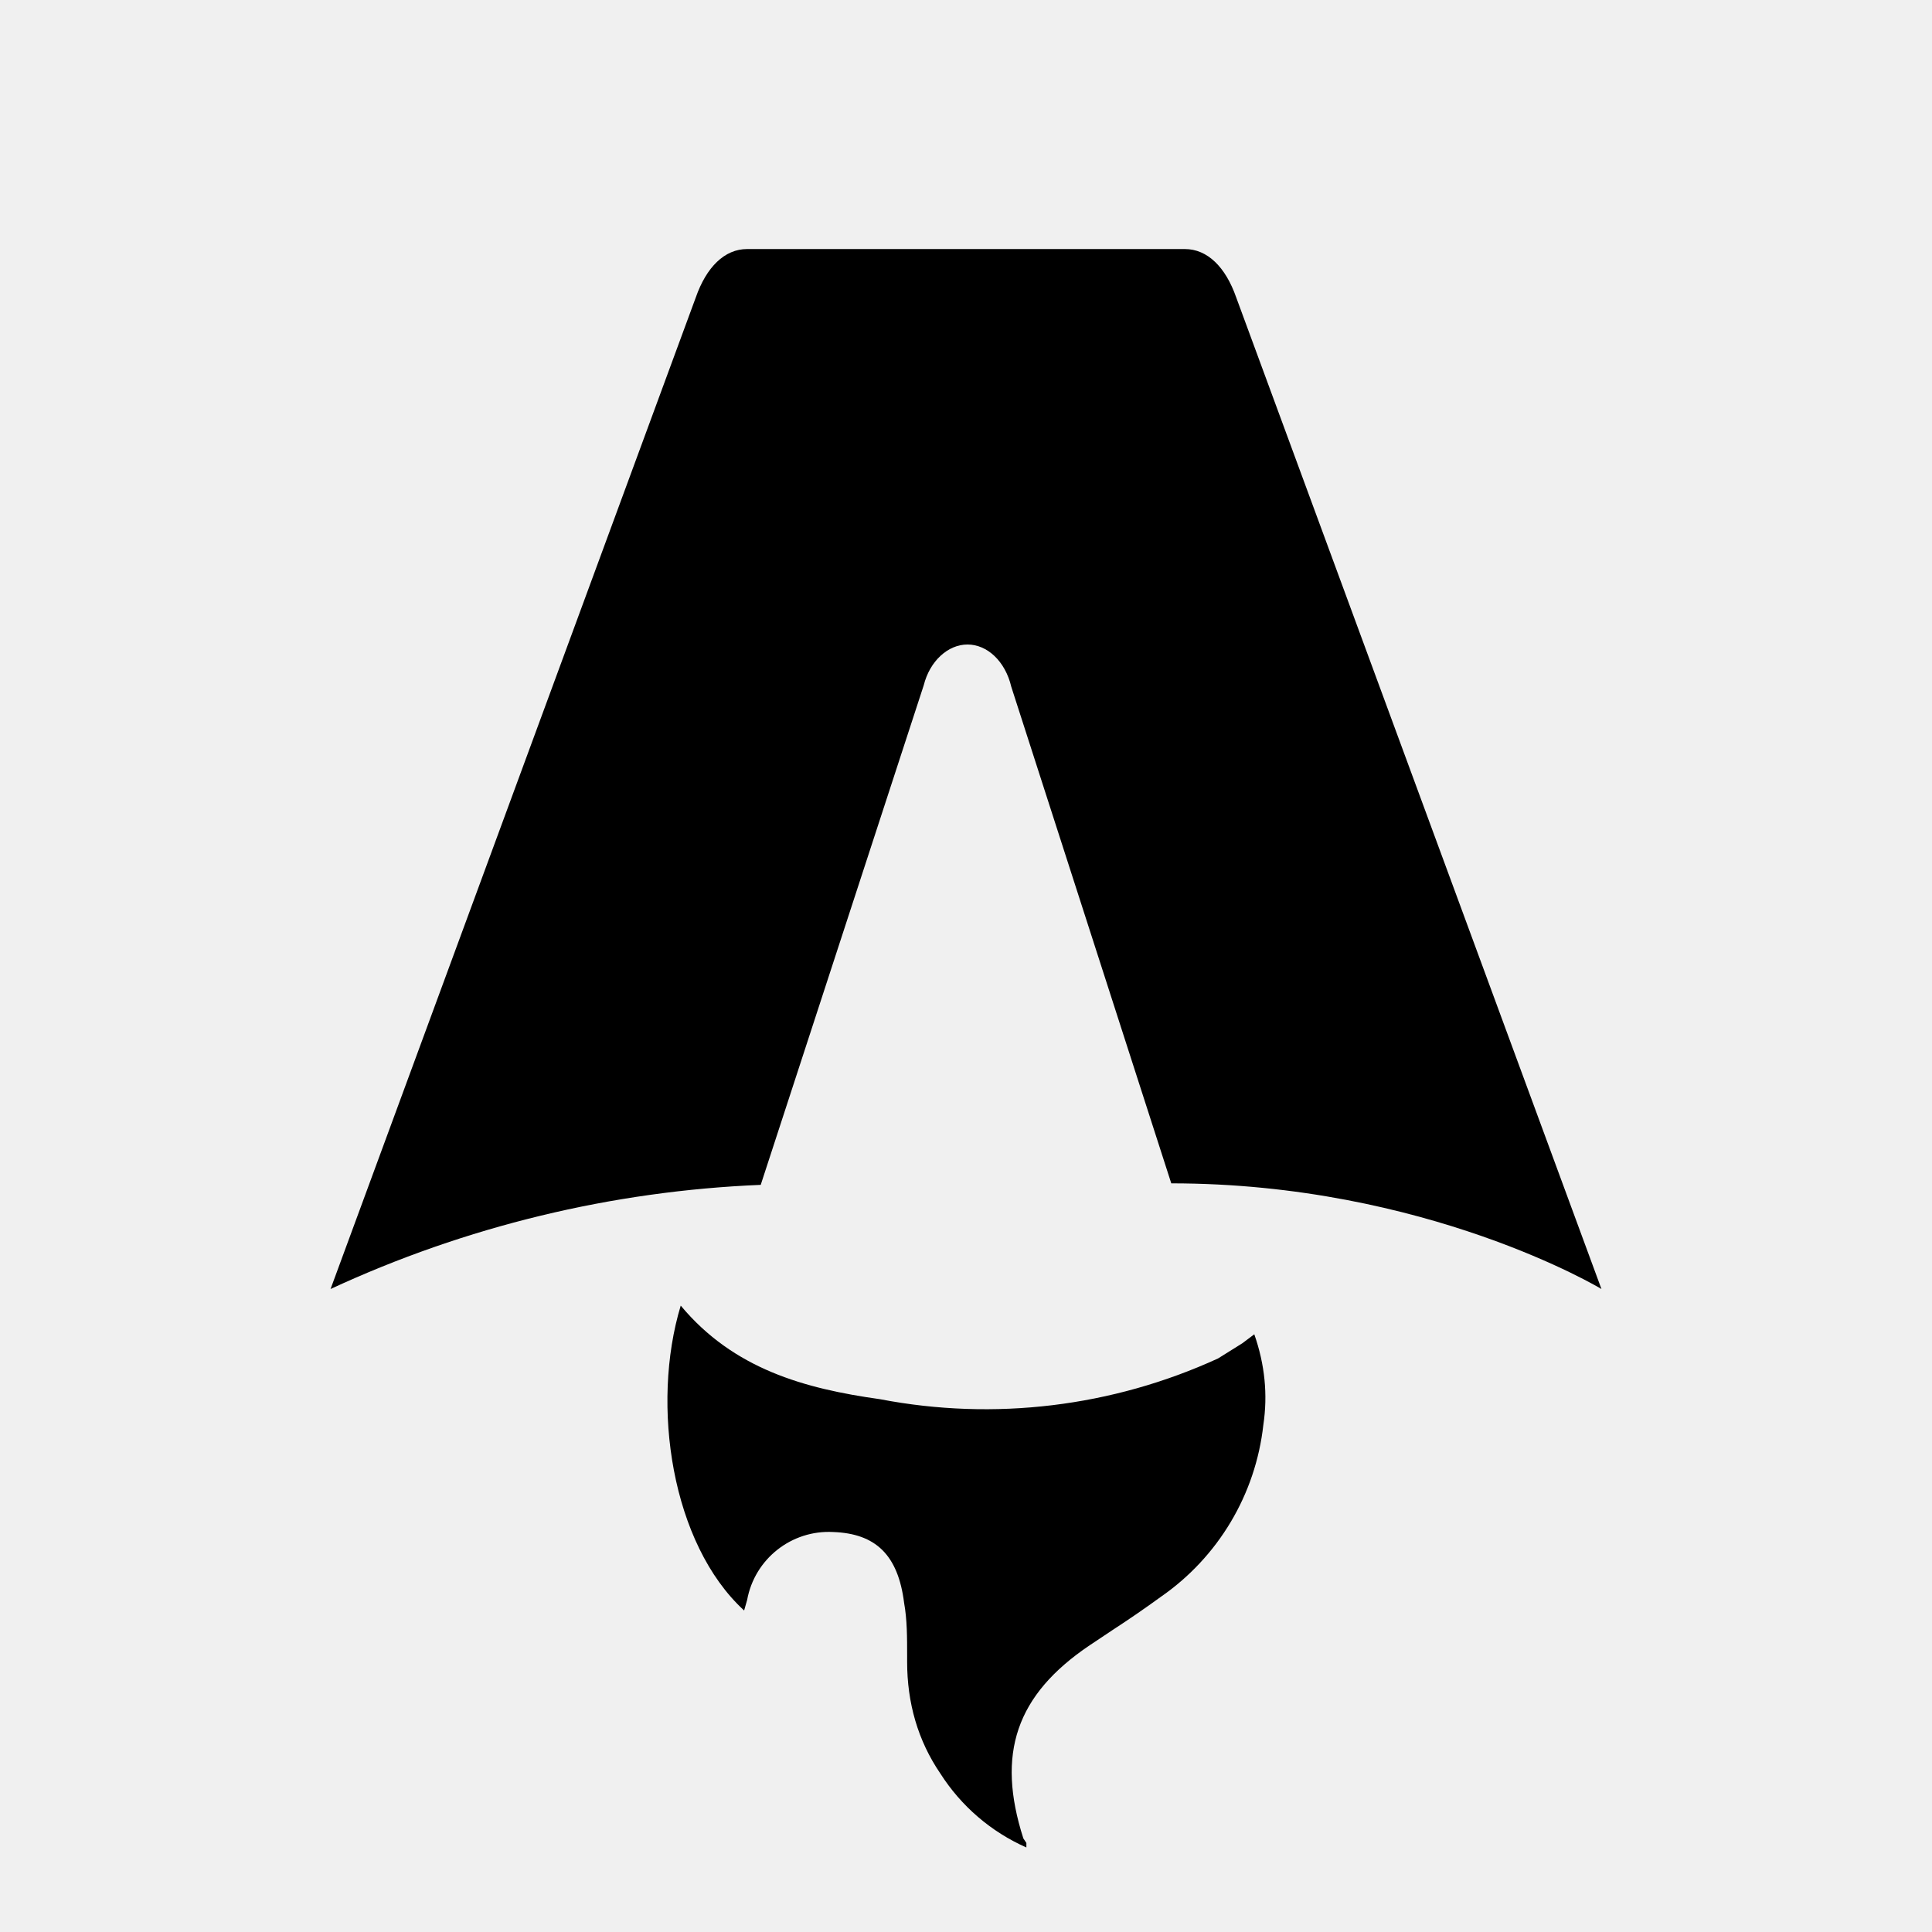
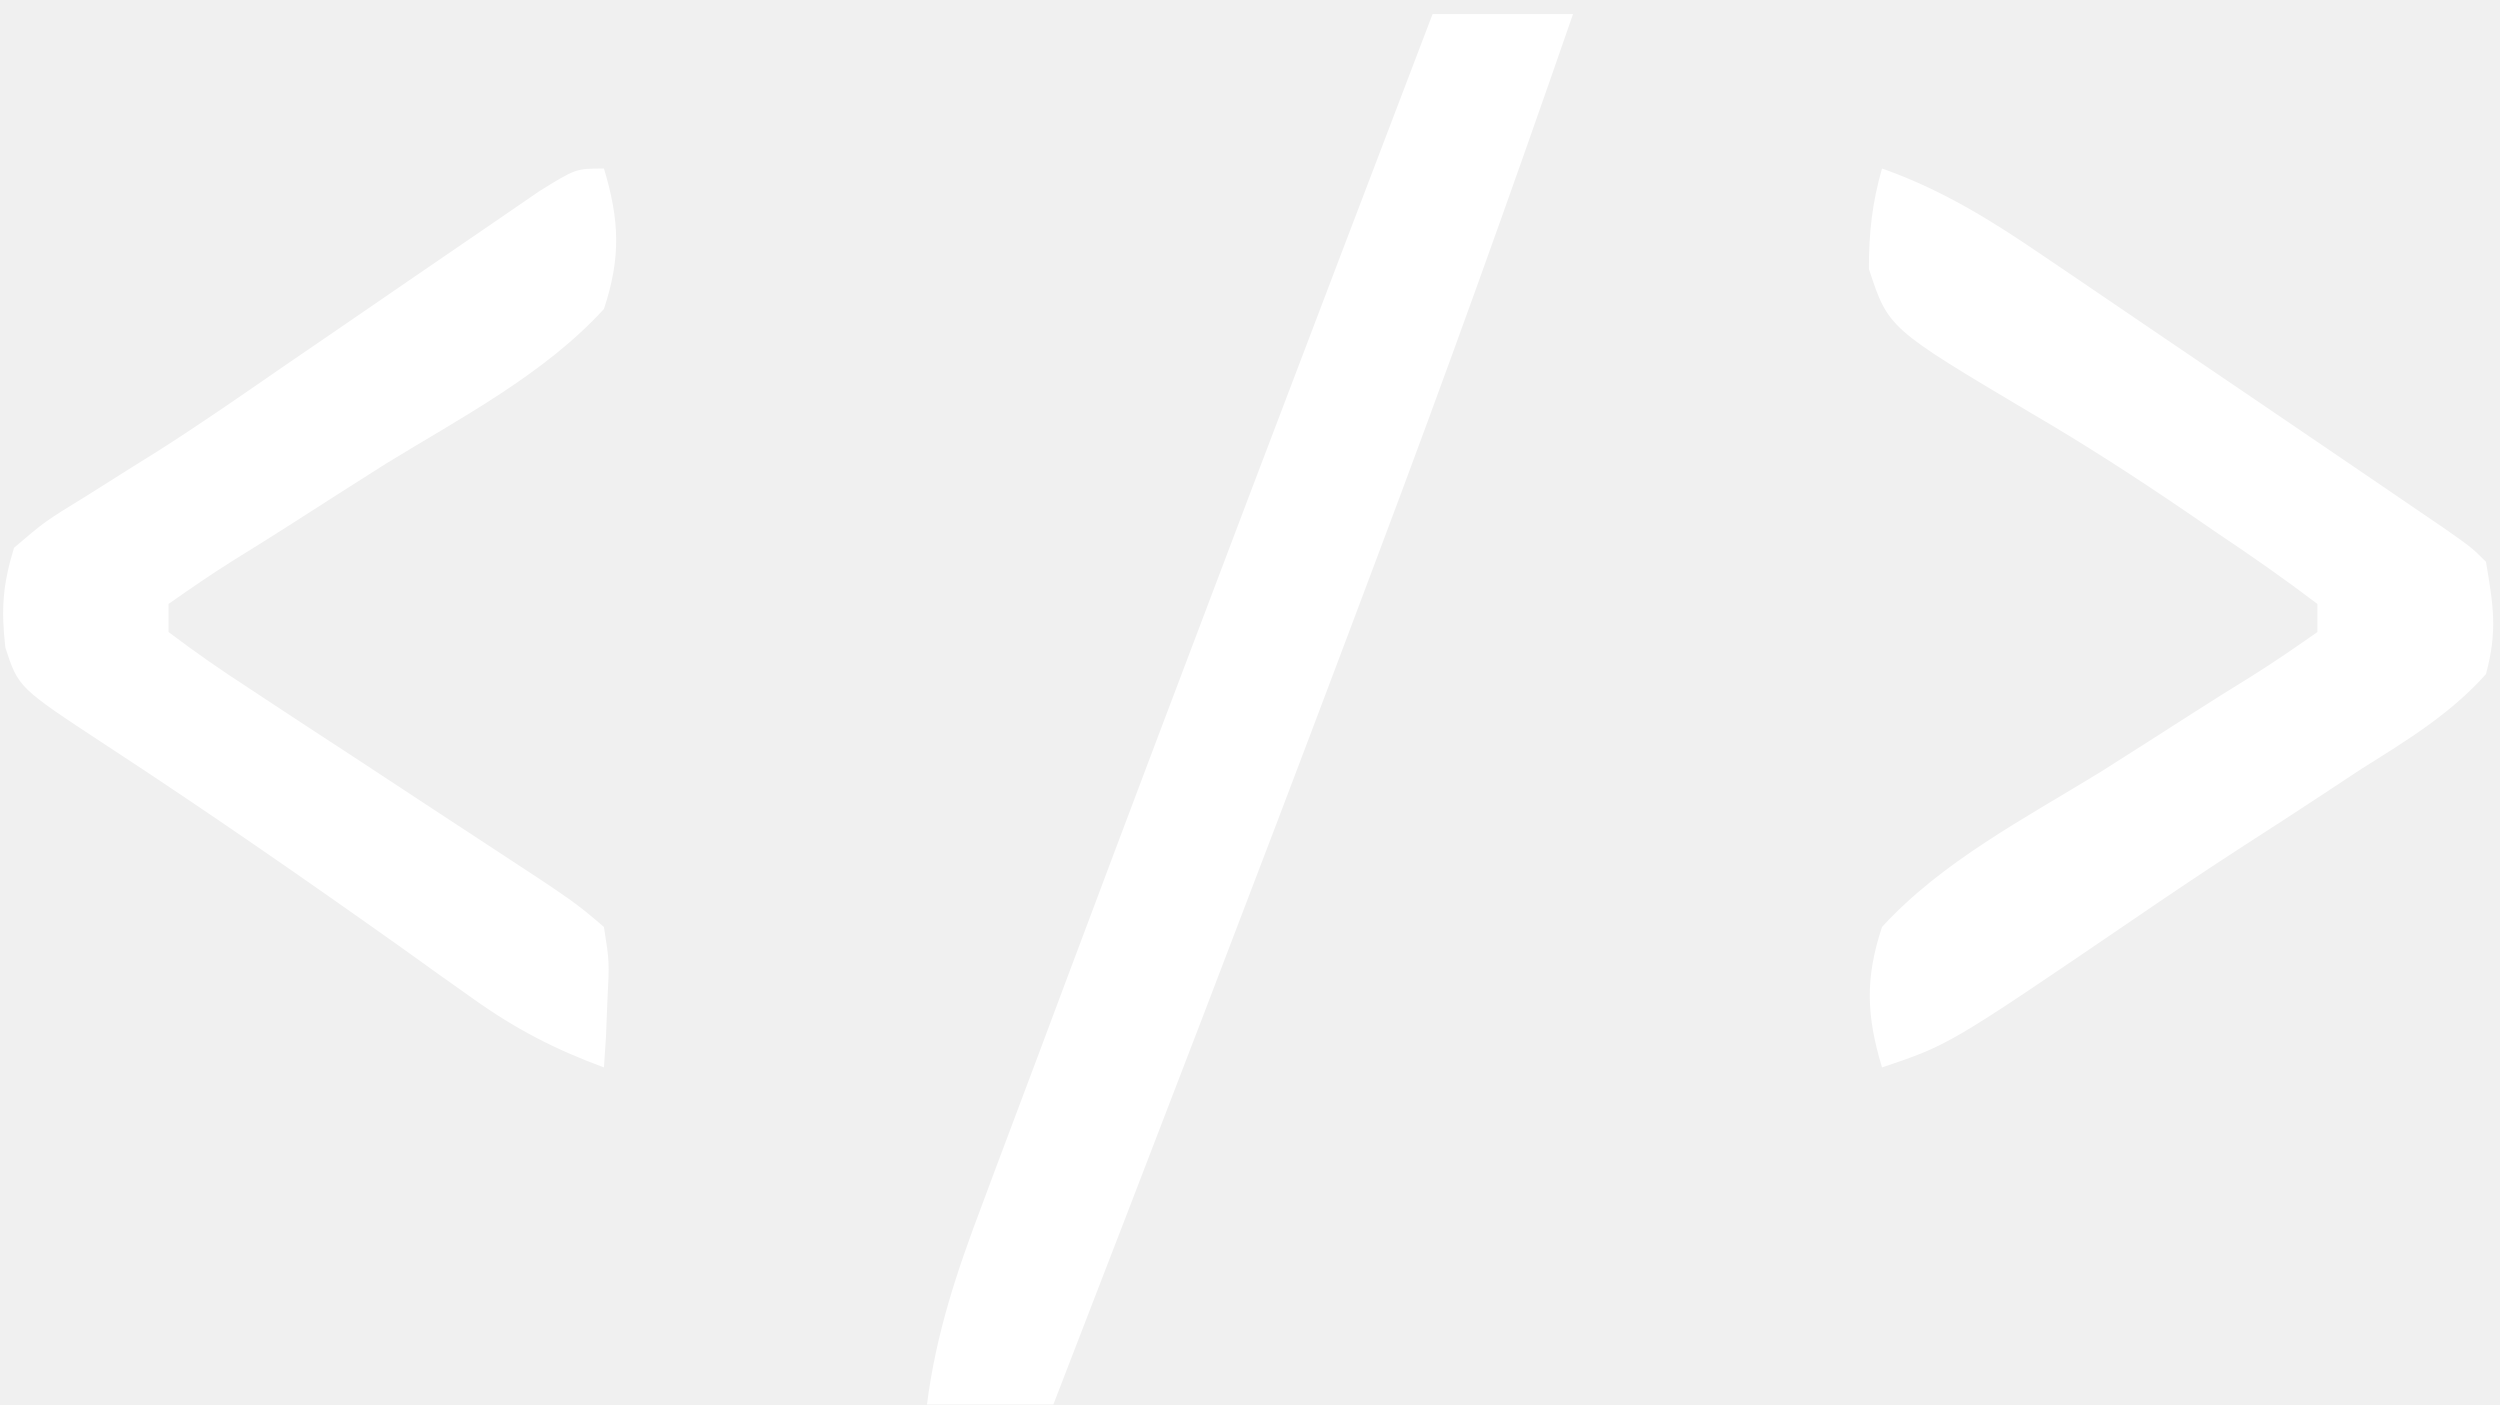
- <svg xmlns="http://www.w3.org/2000/svg" fill="none" viewBox="0 0 128 128">
-   <path d="M50.4 78.5a75.1 75.1 0 0 0-28.5 6.9l24.2-65.7c.7-2 1.9-3.2 3.4-3.2h29c1.5 0 2.7 1.2 3.4 3.2l24.2 65.7s-11.6-7-28.5-7L67 45.5c-.4-1.7-1.6-2.8-2.9-2.8-1.3 0-2.5 1.1-2.9 2.7L50.4 78.5Zm-1.1 28.2Zm-4.2-20.2c-2 6.6-.6 15.8 4.2 20.2a17.5 17.5 0 0 1 .2-.7 5.5 5.5 0 0 1 5.7-4.5c2.8.1 4.3 1.5 4.7 4.7.2 1.1.2 2.3.2 3.5v.4c0 2.7.7 5.2 2.2 7.4a13 13 0 0 0 5.7 4.9v-.3l-.2-.3c-1.8-5.6-.5-9.5 4.4-12.8l1.5-1a73 73 0 0 0 3.2-2.2 16 16 0 0 0 6.8-11.4c.3-2 .1-4-.6-6l-.8.6-1.6 1a37 37 0 0 1-22.4 2.7c-5-.7-9.7-2-13.2-6.2Z" />
-   <style>
-         path { fill: #000; }
-         @media (prefers-color-scheme: dark) {
-             path { fill: #FFF; }
-         }
-     </style>
+ <svg xmlns="http://www.w3.org/2000/svg" version="1.1" width="178" height="100">
+   <path d="M0 0 C3.3 0 6.6 0 10 0 C5.5 13.003 0.852 25.937 -4 38.812 C-4.641 40.518 -5.281 42.223 -5.922 43.928 C-12.845 62.325 -19.911 80.667 -27 99 C-29.97 99 -32.94 99 -36 99 C-35.353 93.928 -33.869 89.513 -32.07 84.766 C-31.768 83.954 -31.465 83.143 -31.154 82.308 C-30.15 79.62 -29.137 76.935 -28.125 74.25 C-27.42 72.368 -26.715 70.485 -26.01 68.602 C-17.425 45.703 -8.715 22.85 0 0 Z " fill="#FFFFFF" transform="translate(102,1)" />
+   <path d="M0 0 C4.231 1.489 7.759 3.673 11.438 6.188 C12.064 6.61 12.69 7.033 13.334 7.469 C15.56 8.974 17.78 10.487 20 12 C21.946 13.32 23.893 14.641 25.84 15.961 C27.852 17.328 29.864 18.695 31.875 20.062 C32.857 20.73 33.838 21.397 34.849 22.085 C35.763 22.708 36.676 23.331 37.617 23.973 C38.438 24.532 39.259 25.092 40.105 25.668 C42 27 42 27 43 28 C43.544 31.207 43.821 32.939 43 36 C40.449 38.851 37.351 40.729 34.125 42.75 C32.78 43.638 32.78 43.638 31.408 44.544 C29.544 45.772 27.672 46.989 25.793 48.195 C23.115 49.926 20.473 51.701 17.84 53.5 C4.781 62.391 4.781 62.391 0 64 C-1.11 60.333 -1.214 57.657 0 54 C4.246 49.352 10.183 46.261 15.5 43 C17.717 41.598 19.927 40.187 22.134 38.77 C23.507 37.892 24.886 37.026 26.274 36.172 C27.882 35.166 29.447 34.09 31 33 C31 32.34 31 31.68 31 31 C28.68 29.244 26.355 27.612 23.938 26 C23.225 25.511 22.512 25.022 21.777 24.518 C18.116 22.02 14.428 19.633 10.598 17.402 C0.45 11.372 0.45 11.372 -0.934 7.152 C-0.937 4.586 -0.707 2.46 0 0 Z " fill="#FFFFFF" transform="translate(134,12)" />
+   <path d="M0 0 C1.11 3.667 1.214 6.343 0 10 C-4.246 14.648 -10.183 17.739 -15.5 21 C-17.717 22.402 -19.927 23.813 -22.134 25.23 C-23.507 26.108 -24.886 26.974 -26.274 27.828 C-27.882 28.834 -29.447 29.91 -31 31 C-31 31.66 -31 32.32 -31 33 C-29.107 34.435 -27.225 35.74 -25.234 37.027 C-24.645 37.417 -24.055 37.807 -23.447 38.208 C-21.552 39.458 -19.651 40.698 -17.75 41.938 C-15.864 43.176 -13.98 44.415 -12.096 45.656 C-10.922 46.429 -9.747 47.199 -8.57 47.967 C-2.105 52.199 -2.105 52.199 0 54 C0.391 56.48 0.391 56.48 0.25 59.188 C0.214 60.089 0.178 60.99 0.141 61.918 C0.094 62.605 0.048 63.292 0 64 C-3.475 62.724 -6.328 61.245 -9.336 59.094 C-10.146 58.519 -10.957 57.945 -11.792 57.353 C-12.644 56.741 -13.497 56.13 -14.375 55.5 C-21.344 50.554 -28.351 45.696 -35.505 41.021 C-41.685 36.961 -41.685 36.961 -42.617 34.117 C-42.93 31.395 -42.808 29.635 -42 27 C-39.804 25.125 -39.804 25.125 -36.859 23.32 C-35.771 22.633 -34.682 21.946 -33.56 21.239 C-32.978 20.876 -32.397 20.514 -31.798 20.141 C-28.734 18.196 -25.759 16.124 -22.773 14.062 C-21.546 13.222 -20.318 12.382 -19.09 11.543 C-17.21 10.257 -15.331 8.97 -13.455 7.678 C-11.605 6.406 -9.752 5.14 -7.898 3.875 C-6.812 3.13 -5.726 2.385 -4.607 1.617 C-2 0 -2 0 0 0 Z " fill="#FFFFFF" transform="translate(43,12)" />
</svg>
